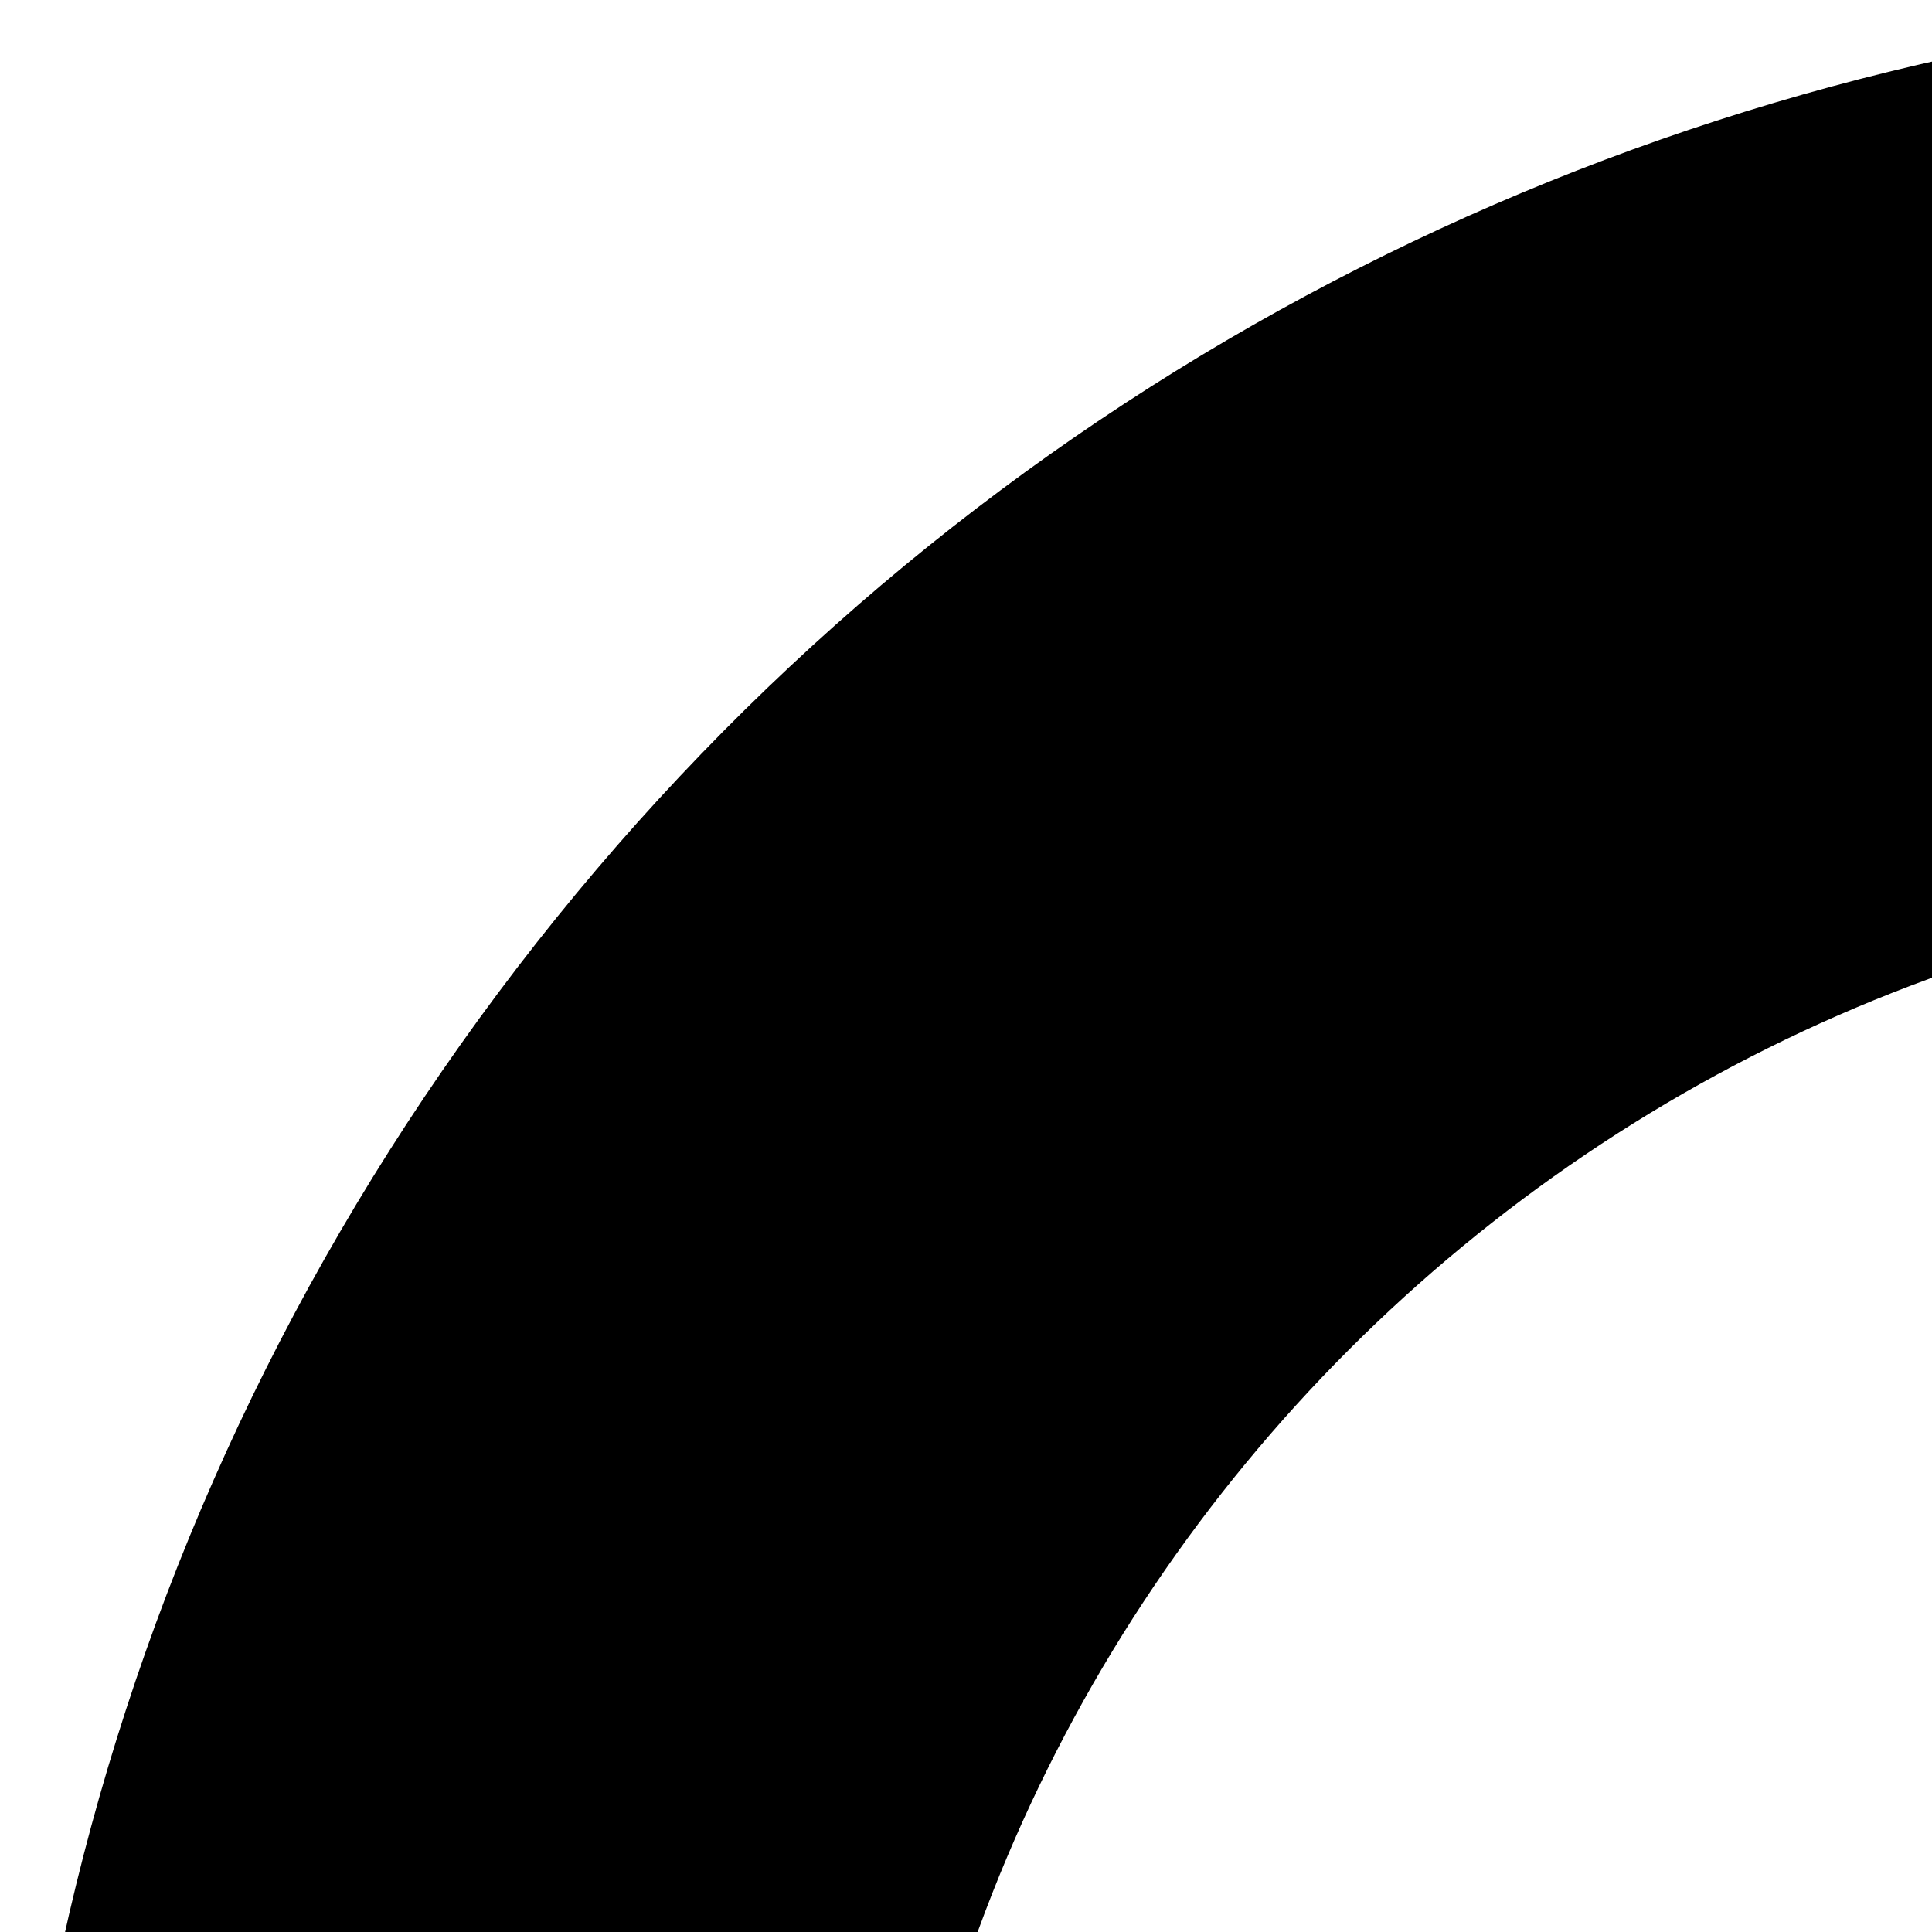
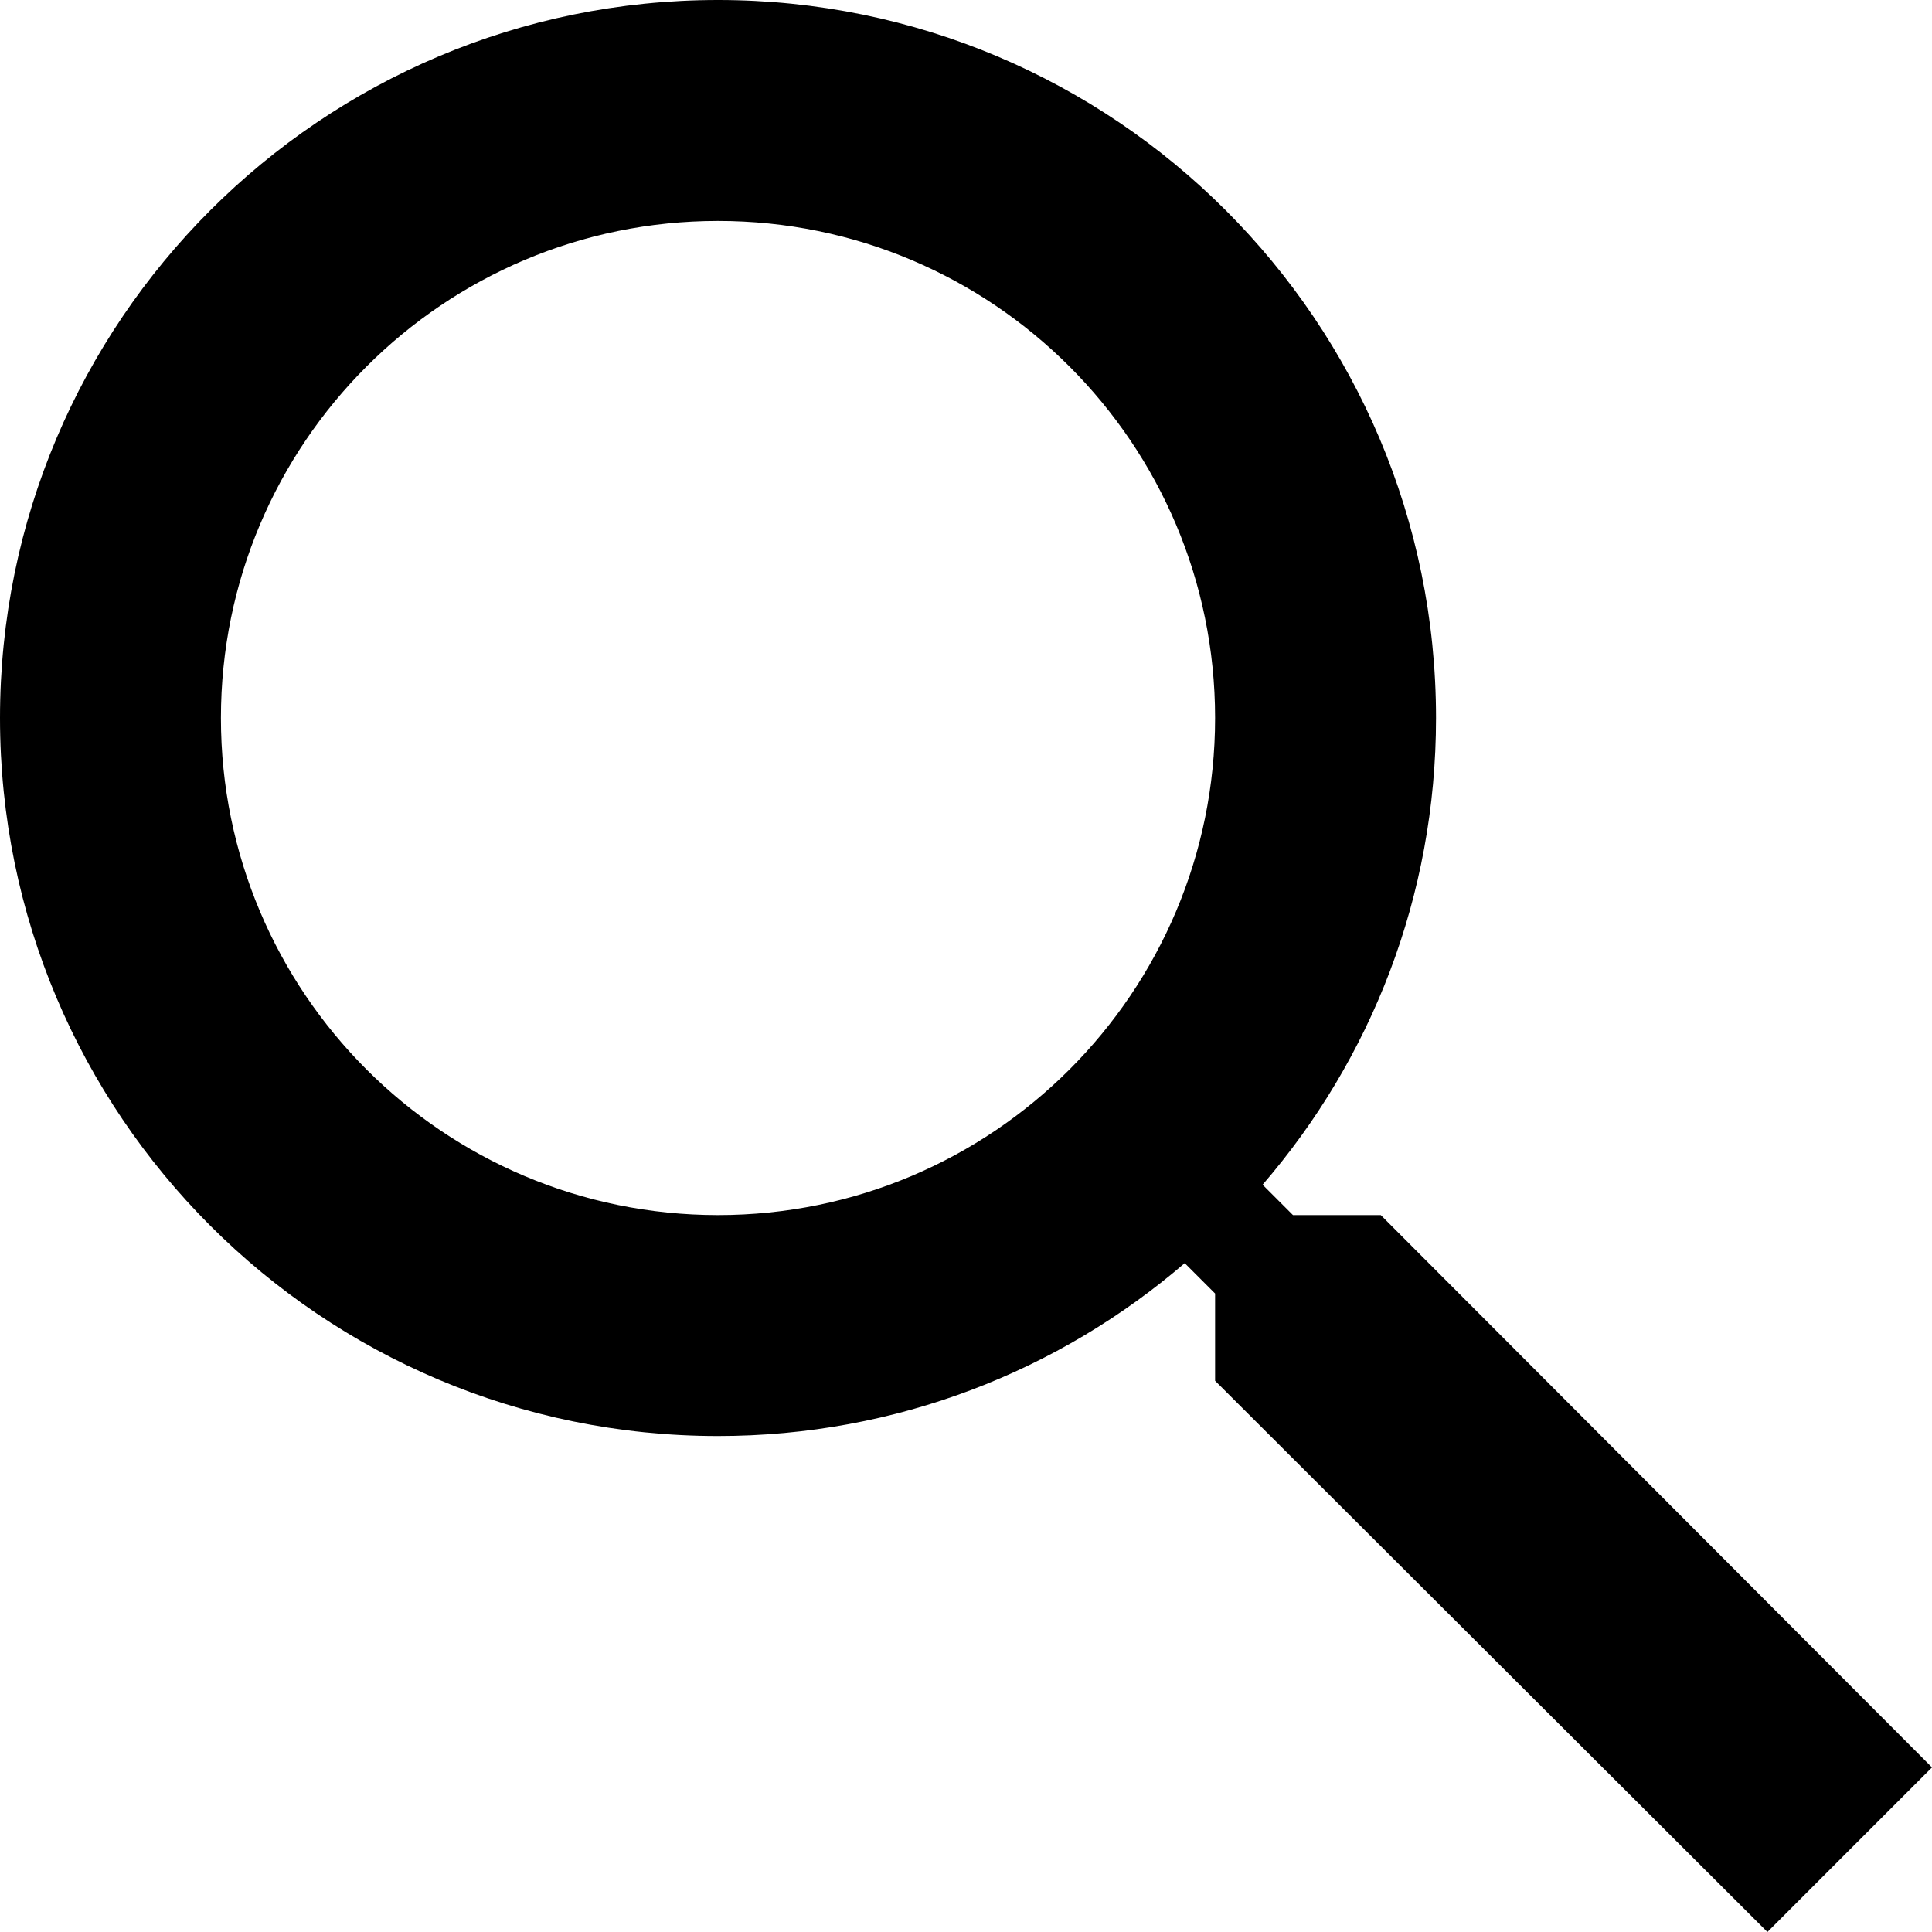
- <svg xmlns="http://www.w3.org/2000/svg" width="40" height="40" viewBox="0 0 40 40" fill="none">
-   <g id="surface1">
-     <path d="M 93.148 80.832 C 109.5 57.742 104.031 25.77 80.941 9.422 C 57.852 -6.926 25.879 -1.461 9.531 21.633 C -6.816 44.723 -1.352 76.691 21.742 93.039 C 38.223 104.707 60.012 105.605 77.395 95.34 L 115.164 132.883 C 119.242 137.176 126.027 137.348 130.32 133.27 C 134.613 129.195 134.785 122.41 130.711 118.117 C 130.582 117.98 130.457 117.855 130.32 117.727 Z M 51.309 84.332 C 33.062 84.336 18.27 69.555 18.258 51.309 C 18.254 33.062 33.035 18.27 51.285 18.262 C 69.508 18.254 84.293 33.012 84.328 51.234 C 84.359 69.484 69.586 84.301 51.332 84.332 C 51.324 84.332 51.32 84.332 51.309 84.332 Z M 51.309 84.332 " style=" stroke:none;fill-rule:nonzero;fill:rgb(0%,0%,0%);fill-opacity:1;" />
+ <svg xmlns="http://www.w3.org/2000/svg" version="1.1" id="Capa_1" x="0px" y="0px" viewBox="0 0 373.12 373.12" style="enable-background:new 0 0 373.12 373.12;" xml:space="preserve">
+   <g>
+     <g>
+       <path d="M266.667,234.667h-16.96l-5.867-5.867c20.907-24.213,33.493-55.68,33.493-90.133C277.333,62.08,215.253,0,138.667,0    S0,62.08,0,138.667s62.08,138.667,138.667,138.667c34.453,0,65.92-12.587,90.133-33.387l5.867,5.867v16.853L341.333,373.12    l31.787-31.787L266.667,234.667z M138.667,234.667c-53.013,0-96-42.987-96-96c0-53.013,42.987-96,96-96c53.013,0,96,42.987,96,96    C234.667,191.68,191.68,234.667,138.667,234.667z" />
+     </g>
  </g>
+   <g>
+ </g>
+   <g>
+ </g>
+   <g>
+ </g>
+   <g>
+ </g>
+   <g>
+ </g>
+   <g>
+ </g>
+   <g>
+ </g>
+   <g>
+ </g>
+   <g>
+ </g>
+   <g>
+ </g>
+   <g>
+ </g>
+   <g>
+ </g>
+   <g>
+ </g>
+   <g>
+ </g>
+   <g>
+ </g>
</svg>
